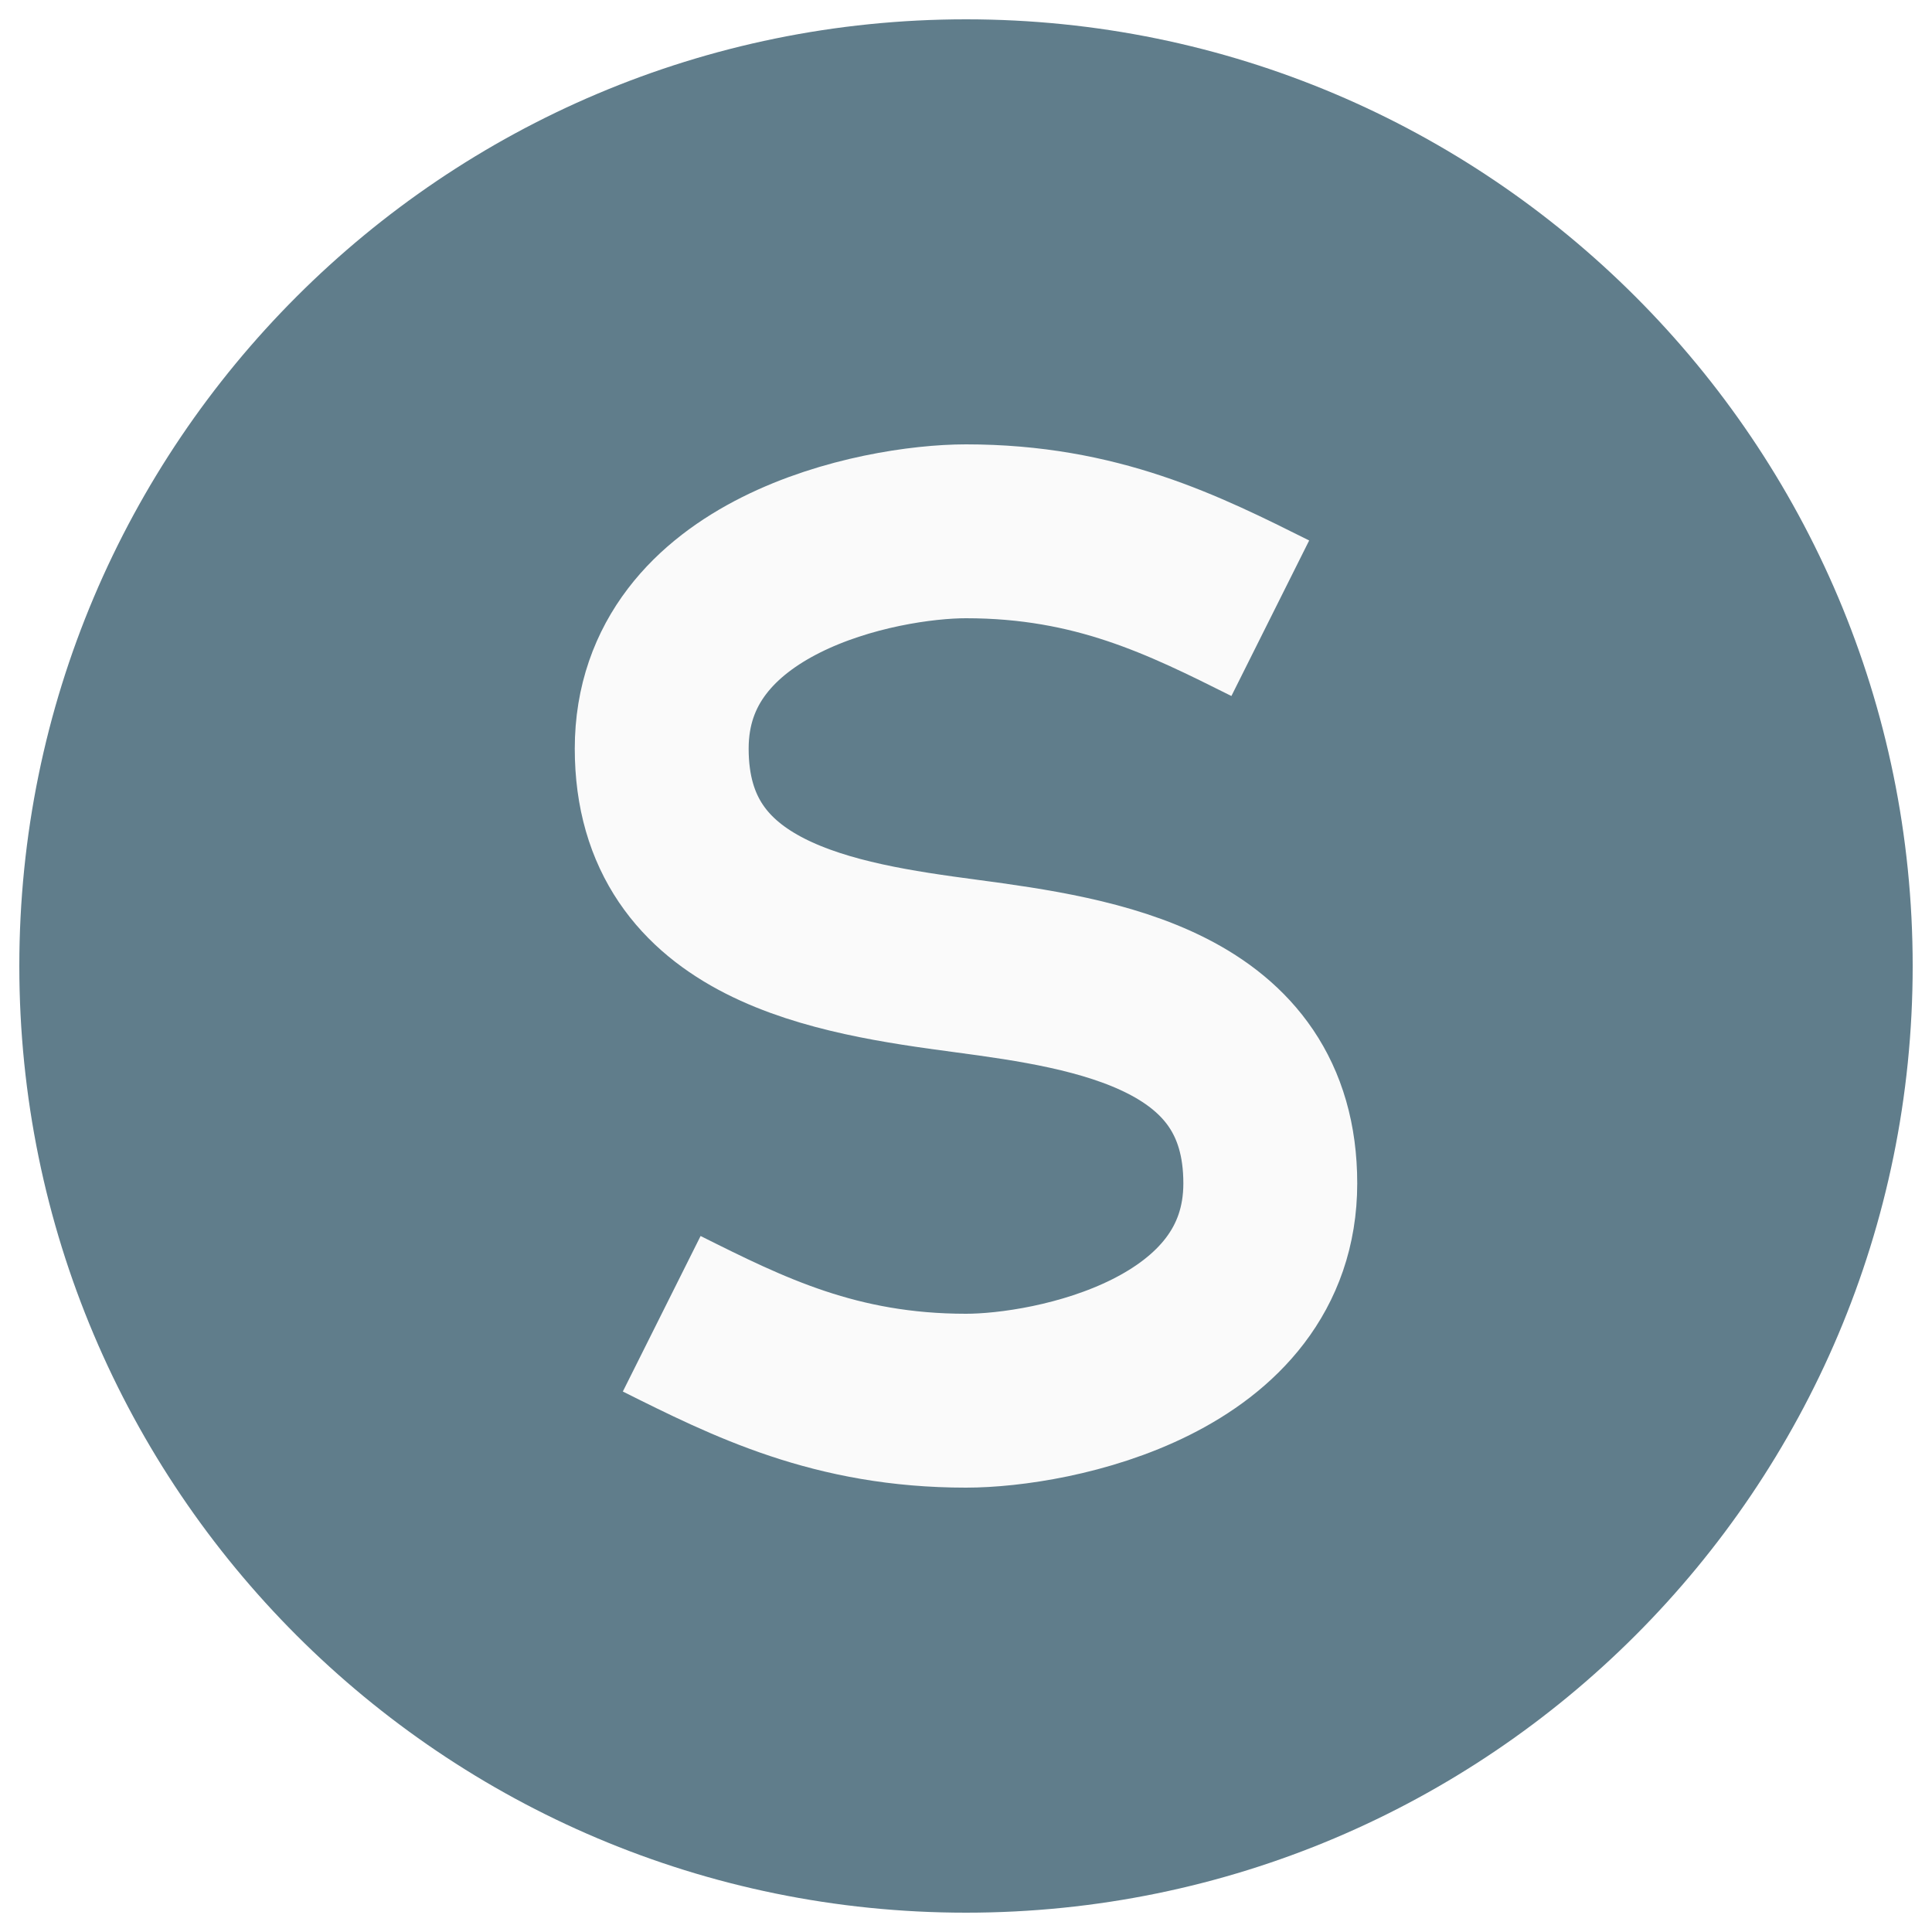
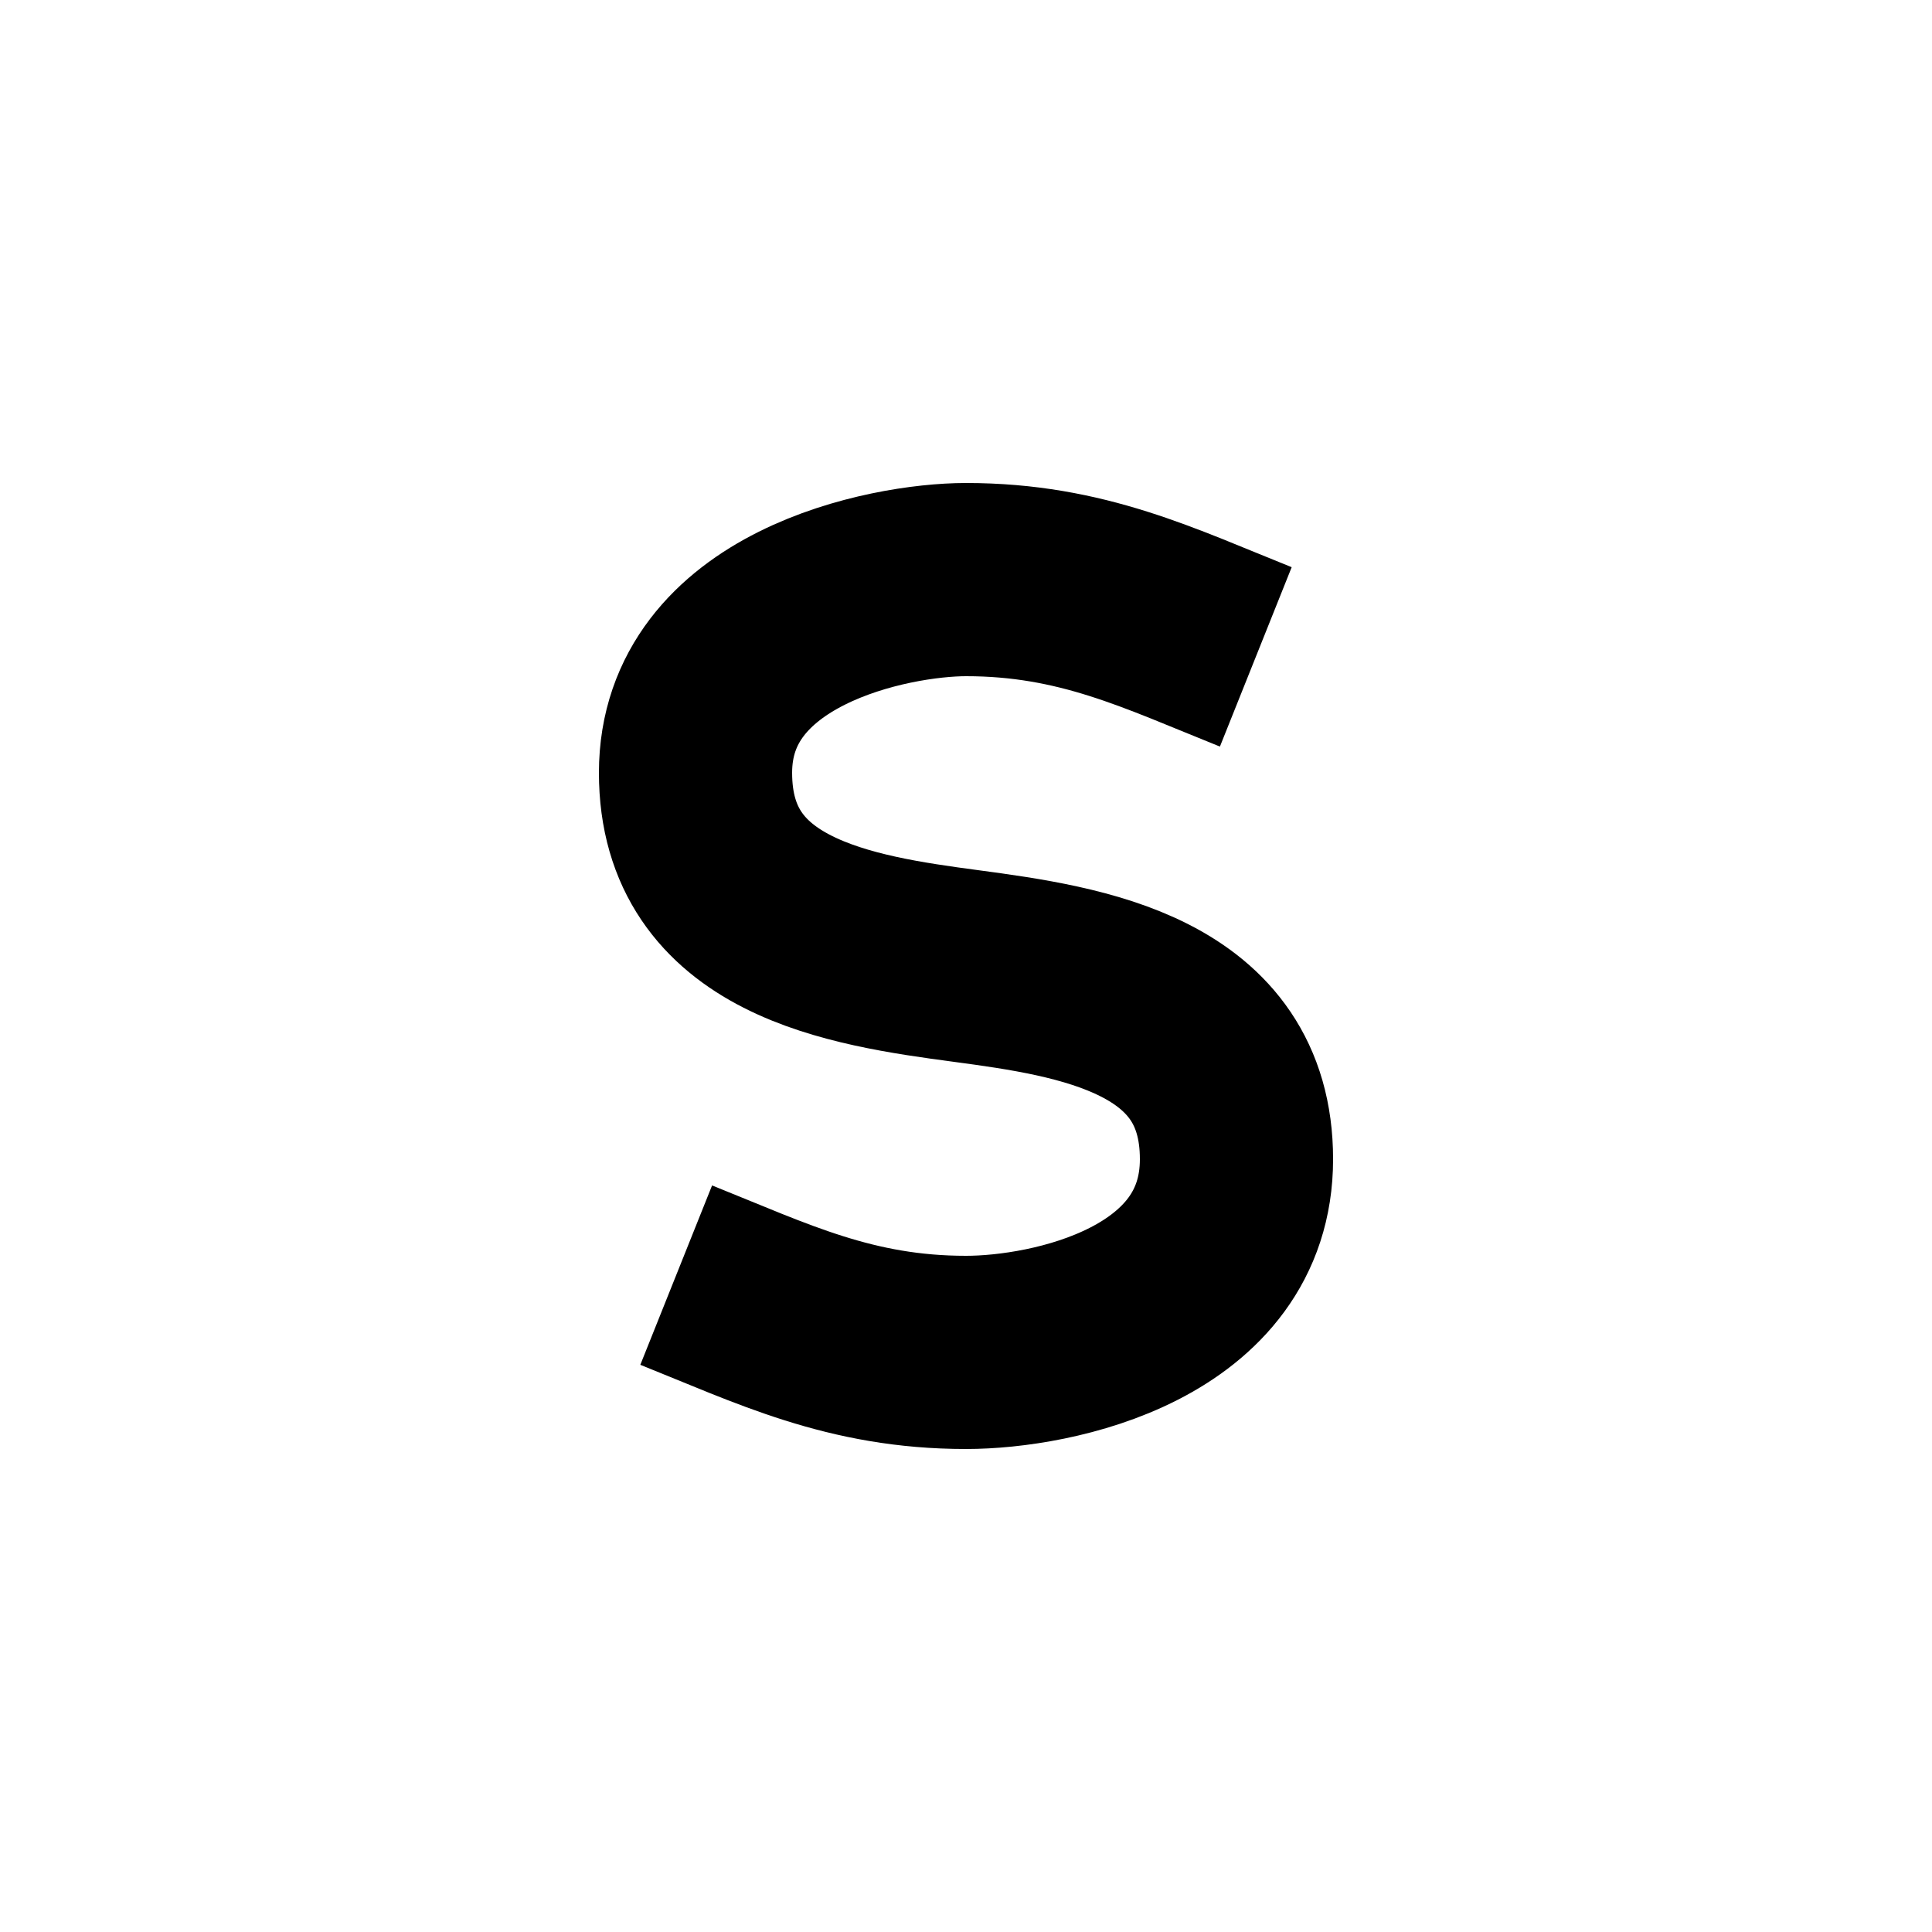
<svg xmlns="http://www.w3.org/2000/svg" viewBox="0 0 100 100">
-   <circle cx="50" cy="50" r="49" fill="#607d8b" />
-   <path transform="translate(50,50) scale(0.45) translate(-50,-50)" fill="none" stroke="#fafafa" stroke-width="20" d="       M 85 10       C 75 5 65 0 50 0       C 40 0 15 5 15 25       C 15 45 35 48 50 50       C 65 52 85 55 85 75       C 85 95 60 100 50 100       C 35 100 25 95 15 90     " />
+   <clipPath id="clip">
+     <rect x="0" y="0" width="100" height="100" />
+   </clipPath>
+   <path fill="none" stroke="currentColor" stroke-width="20" transform="translate(50,50) scale(0.5) translate(-50,-50)" clip-path="url(#clip)" d="       M 80 18       C 70 14 62 10 50 10       C 42 10 22 14 22 30       C 22 46 38 48.4 50 50       C 62 51.6 78 54 78 70       C 78 86 59 90 50 90       C 38 90 30 86 20 82     " />
</svg>
